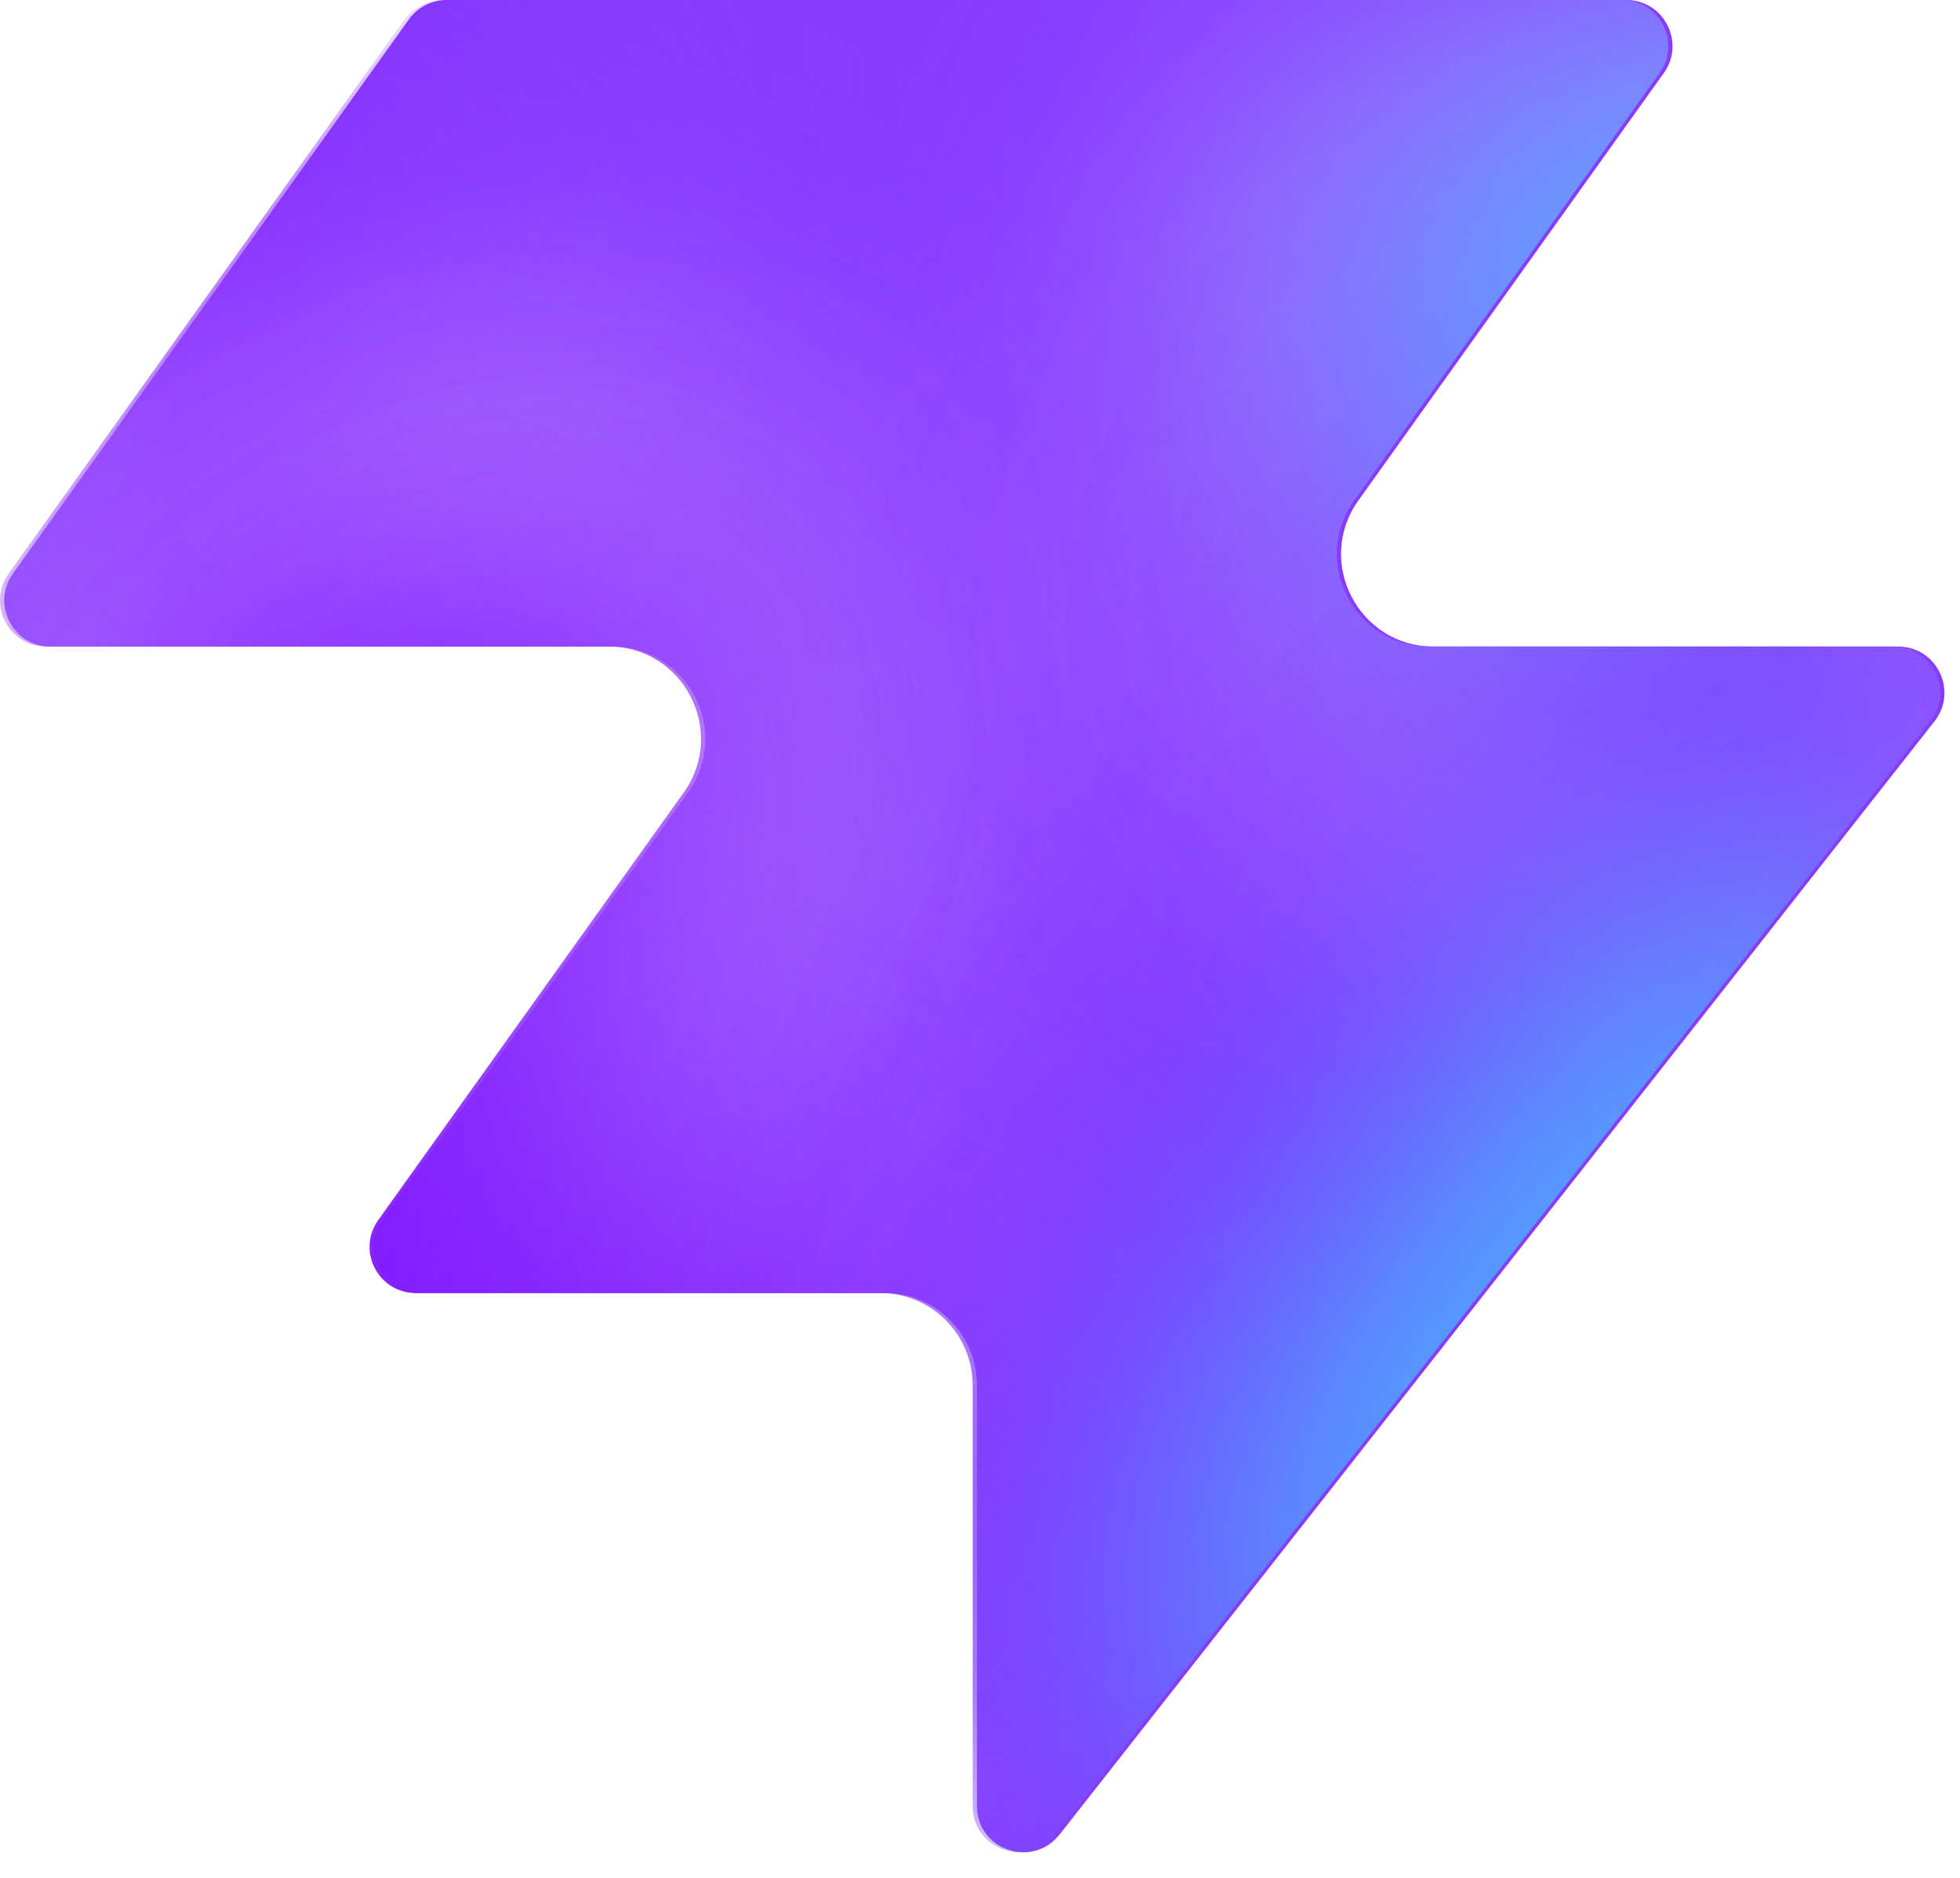
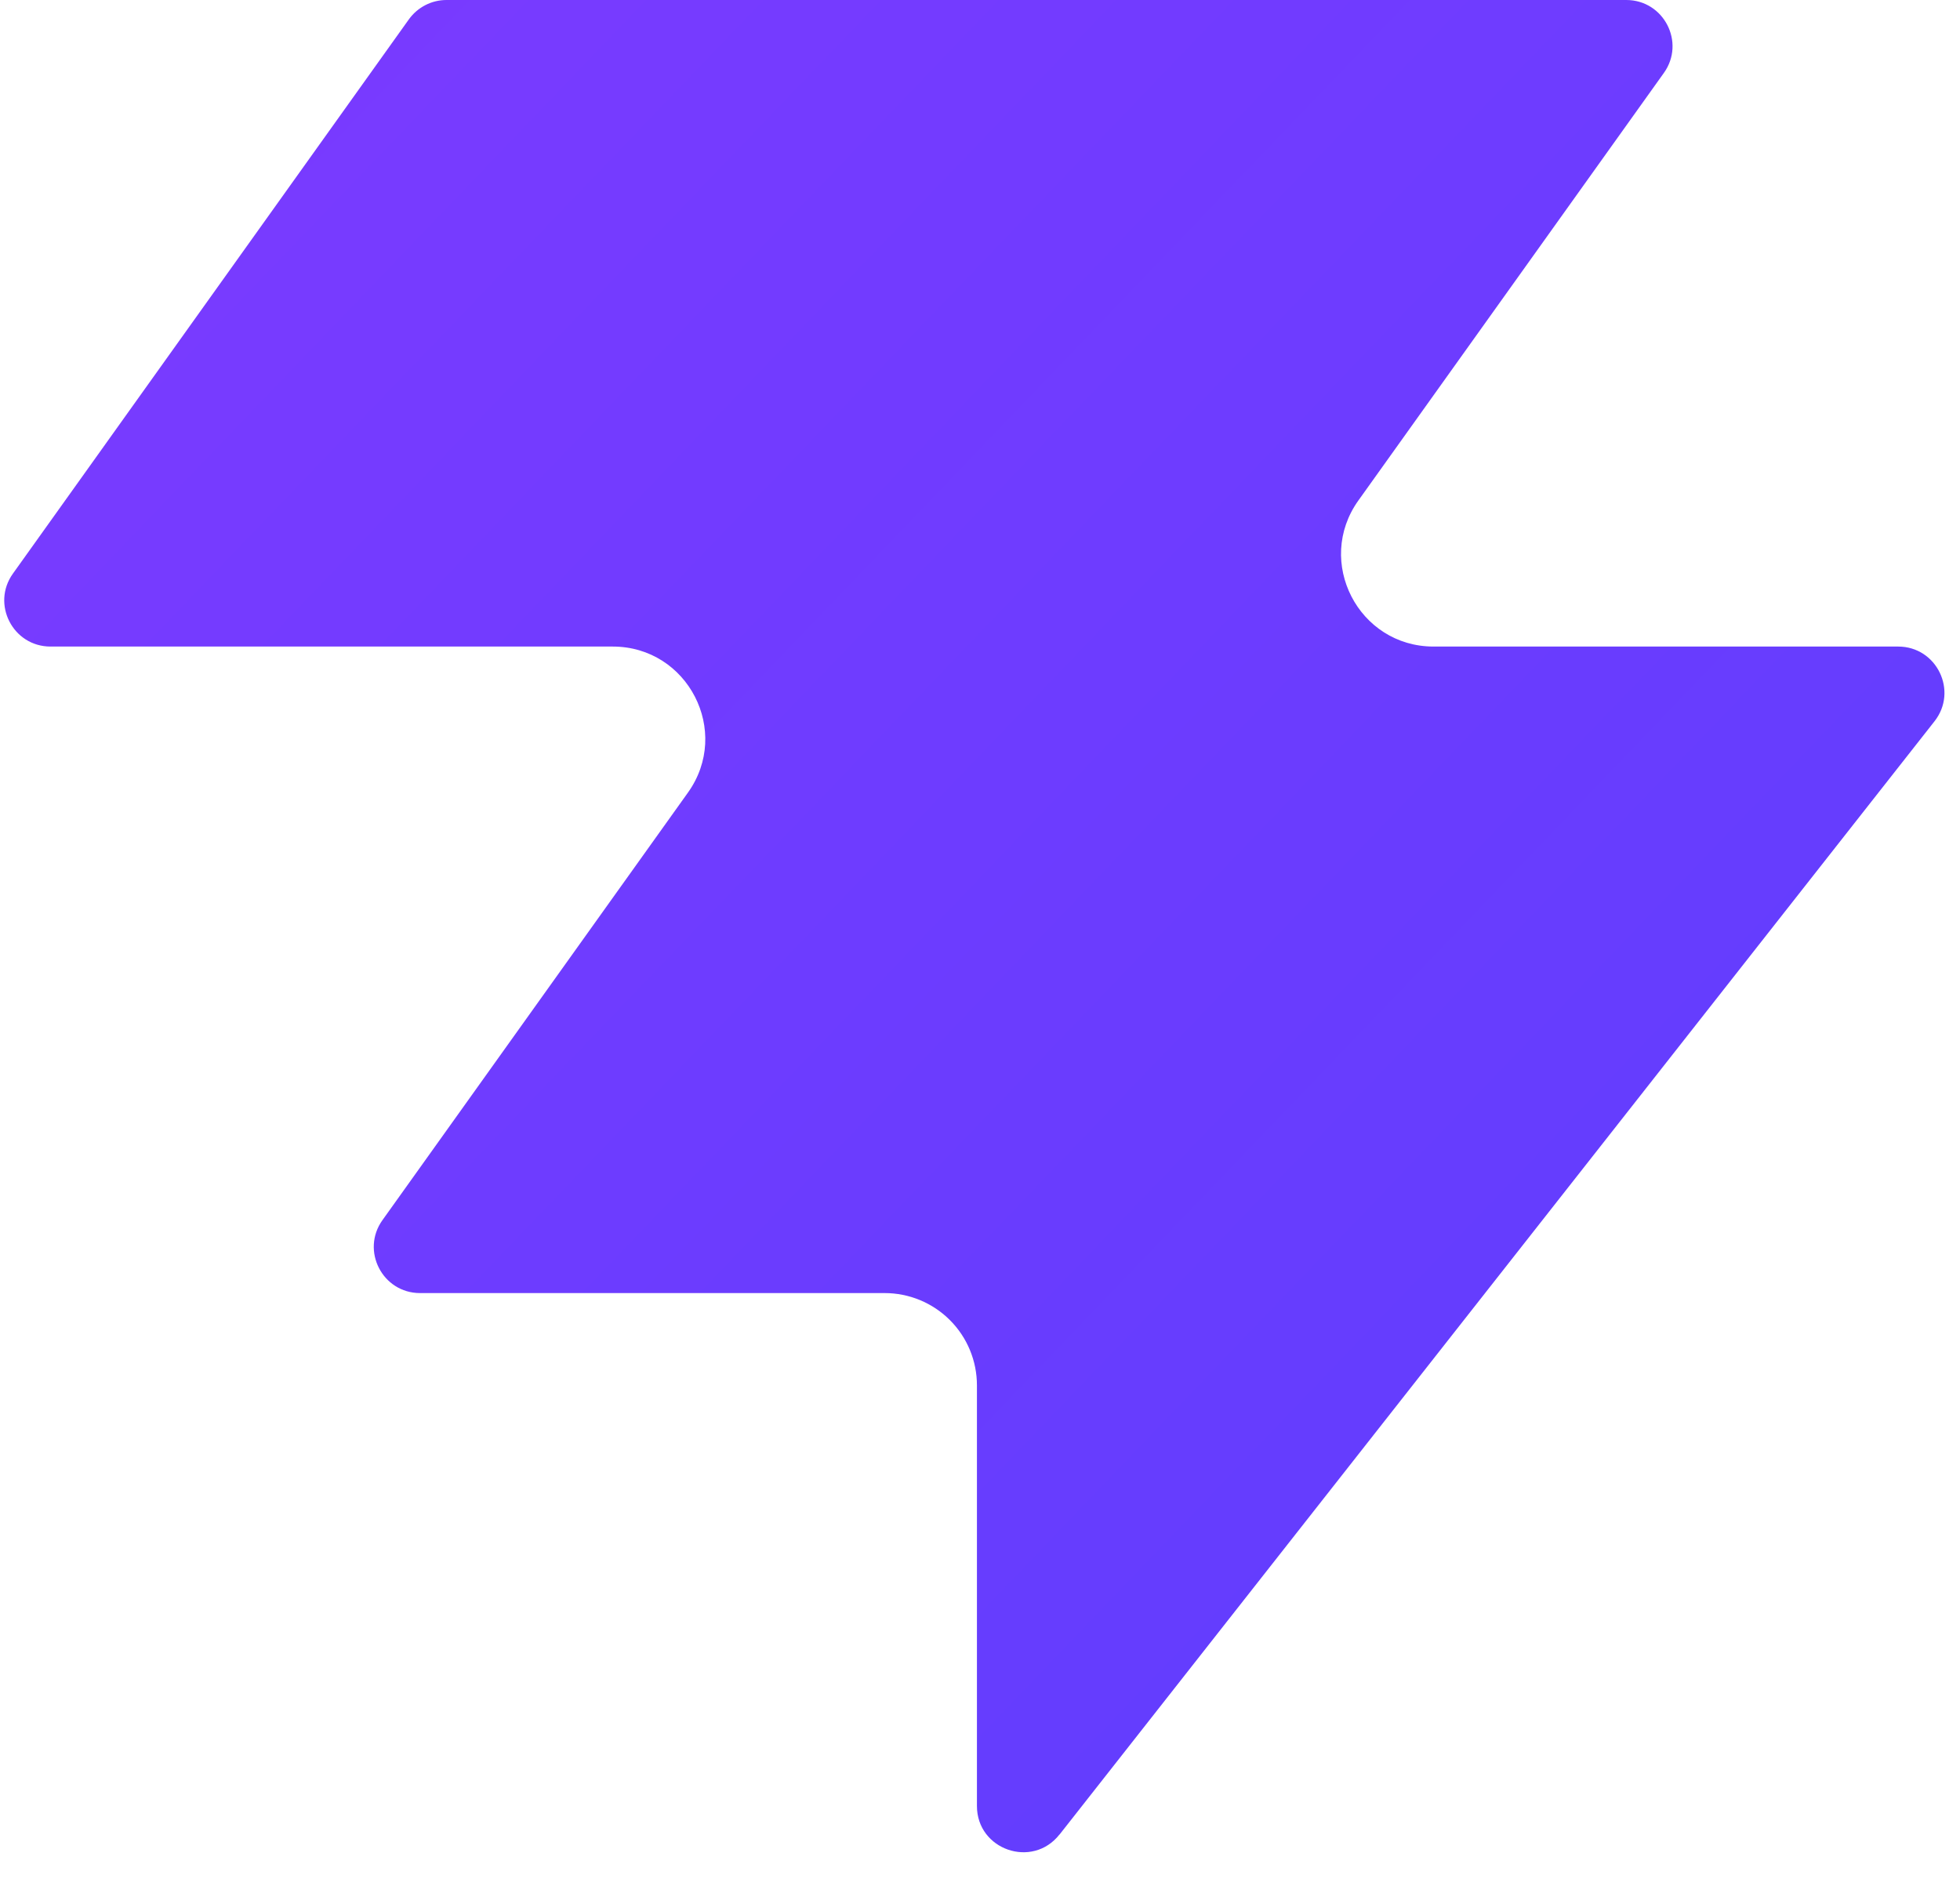
- <svg xmlns="http://www.w3.org/2000/svg" width="48" height="46" fill="none" viewBox="0 0 48 46">
-   <path fill="#863bff" d="M25.946 44.938c-.664.845-2.021.375-2.021-.698V33.937a2.26 2.26 0 0 0-2.262-2.262H10.287c-.92 0-1.456-1.04-.92-1.788l7.48-10.471c1.07-1.497 0-3.578-1.842-3.578H1.237c-.92 0-1.456-1.04-.92-1.788L10.013.474c.214-.297.556-.474.92-.474h28.894c.92 0 1.456 1.04.92 1.788l-7.48 10.471c-1.07 1.498 0 3.579 1.842 3.579h11.377c.943 0 1.473 1.088.89 1.83L25.947 44.94z" style="fill:#863bff;fill:color(display-p3 .525 .23 1);fill-opacity:1" />
-   <mask id="a" width="48" height="46" x="0" y="0" maskUnits="userSpaceOnUse" style="mask-type:alpha">
-     <path fill="#000" d="M25.842 44.938c-.664.844-2.021.375-2.021-.698V33.937a2.26 2.26 0 0 0-2.262-2.262H10.183c-.92 0-1.456-1.04-.92-1.788l7.48-10.471c1.07-1.498 0-3.579-1.842-3.579H1.133c-.92 0-1.456-1.04-.92-1.787L9.91.473c.214-.297.556-.474.92-.474h28.894c.92 0 1.456 1.04.92 1.788l-7.48 10.471c-1.07 1.498 0 3.578 1.842 3.578h11.377c.943 0 1.473 1.088.89 1.832L25.843 44.94z" style="fill:#000;fill-opacity:1" />
-   </mask>
-   <g mask="url(#a)">
-     <g filter="url(#b)">
-       <ellipse cx="5.508" cy="14.704" fill="#ede6ff" rx="5.508" ry="14.704" style="fill:#ede6ff;fill:color(display-p3 .927 .903 1);fill-opacity:1" transform="matrix(.00324 1 1 -.00324 -4.47 31.516)" />
-     </g>
-     <g filter="url(#c)">
-       <ellipse cx="10.399" cy="29.851" fill="#ede6ff" rx="10.399" ry="29.851" style="fill:#ede6ff;fill:color(display-p3 .927 .903 1);fill-opacity:1" transform="matrix(.00324 1 1 -.00324 -39.328 7.883)" />
-     </g>
-     <g filter="url(#d)">
-       <ellipse cx="5.508" cy="30.487" fill="#7e14ff" rx="5.508" ry="30.487" style="fill:#7e14ff;fill:color(display-p3 .492 .077 1);fill-opacity:1" transform="rotate(89.814 -25.913 -14.639)scale(1 -1)" />
-     </g>
-     <g filter="url(#e)">
-       <ellipse cx="5.508" cy="30.599" fill="#7e14ff" rx="5.508" ry="30.599" style="fill:#7e14ff;fill:color(display-p3 .492 .077 1);fill-opacity:1" transform="rotate(89.814 -32.644 -3.334)scale(1 -1)" />
-     </g>
-     <g filter="url(#f)">
-       <ellipse cx="5.508" cy="30.599" fill="#7e14ff" rx="5.508" ry="30.599" style="fill:#7e14ff;fill:color(display-p3 .492 .077 1);fill-opacity:1" transform="matrix(.00324 1 1 -.00324 -34.34 30.47)" />
-     </g>
-     <g filter="url(#g)">
-       <ellipse cx="14.072" cy="22.078" fill="#ede6ff" rx="14.072" ry="22.078" style="fill:#ede6ff;fill:color(display-p3 .927 .903 1);fill-opacity:1" transform="rotate(93.35 24.506 48.493)scale(-1 1)" />
-     </g>
-     <g filter="url(#h)">
-       <ellipse cx="3.47" cy="21.501" fill="#7e14ff" rx="3.47" ry="21.501" style="fill:#7e14ff;fill:color(display-p3 .492 .077 1);fill-opacity:1" transform="rotate(89.009 28.708 47.59)scale(-1 1)" />
-     </g>
-     <g filter="url(#i)">
-       <ellipse cx="3.47" cy="21.501" fill="#7e14ff" rx="3.47" ry="21.501" style="fill:#7e14ff;fill:color(display-p3 .492 .077 1);fill-opacity:1" transform="rotate(89.009 28.708 47.59)scale(-1 1)" />
-     </g>
-     <g filter="url(#j)">
-       <ellipse cx=".387" cy="8.972" fill="#7e14ff" rx="4.407" ry="29.108" style="fill:#7e14ff;fill:color(display-p3 .492 .077 1);fill-opacity:1" transform="rotate(39.51 .387 8.972)" />
-     </g>
-     <g filter="url(#k)">
-       <ellipse cx="47.523" cy="-6.092" fill="#7e14ff" rx="4.407" ry="29.108" style="fill:#7e14ff;fill:color(display-p3 .492 .077 1);fill-opacity:1" transform="rotate(37.892 47.523 -6.092)" />
-     </g>
-     <g filter="url(#l)">
-       <ellipse cx="41.412" cy="6.333" fill="#47bfff" rx="5.971" ry="9.665" style="fill:#47bfff;fill:color(display-p3 .28 .748 1);fill-opacity:1" transform="rotate(37.892 41.412 6.333)" />
-     </g>
-     <g filter="url(#m)">
-       <ellipse cx="-1.879" cy="38.332" fill="#7e14ff" rx="4.407" ry="29.108" style="fill:#7e14ff;fill:color(display-p3 .492 .077 1);fill-opacity:1" transform="rotate(37.892 -1.88 38.332)" />
-     </g>
-     <g filter="url(#n)">
-       <ellipse cx="-1.879" cy="38.332" fill="#7e14ff" rx="4.407" ry="29.108" style="fill:#7e14ff;fill:color(display-p3 .492 .077 1);fill-opacity:1" transform="rotate(37.892 -1.88 38.332)" />
-     </g>
-     <g filter="url(#o)">
-       <ellipse cx="35.651" cy="29.907" fill="#7e14ff" rx="4.407" ry="29.108" style="fill:#7e14ff;fill:color(display-p3 .492 .077 1);fill-opacity:1" transform="rotate(37.892 35.651 29.907)" />
-     </g>
-     <g filter="url(#p)">
-       <ellipse cx="38.418" cy="32.4" fill="#47bfff" rx="5.971" ry="15.297" style="fill:#47bfff;fill:color(display-p3 .28 .748 1);fill-opacity:1" transform="rotate(37.892 38.418 32.4)" />
-     </g>
-   </g>
+ <svg xmlns="http://www.w3.org/2000/svg" width="48" height="46" viewBox="0 0 48 46" fill="none">
  <defs>
-     <filter id="b" width="60.045" height="41.654" x="-19.77" y="16.149" color-interpolation-filters="sRGB" filterUnits="userSpaceOnUse">
-       <feFlood flood-opacity="0" result="BackgroundImageFix" />
-       <feBlend in="SourceGraphic" in2="BackgroundImageFix" result="shape" />
-       <feGaussianBlur result="effect1_foregroundBlur_2002_17158" stdDeviation="7.659" />
-     </filter>
-     <filter id="c" width="90.34" height="51.437" x="-54.613" y="-7.533" color-interpolation-filters="sRGB" filterUnits="userSpaceOnUse">
-       <feFlood flood-opacity="0" result="BackgroundImageFix" />
-       <feBlend in="SourceGraphic" in2="BackgroundImageFix" result="shape" />
-       <feGaussianBlur result="effect1_foregroundBlur_2002_17158" stdDeviation="7.659" />
-     </filter>
-     <filter id="d" width="79.355" height="29.4" x="-49.64" y="2.03" color-interpolation-filters="sRGB" filterUnits="userSpaceOnUse">
-       <feFlood flood-opacity="0" result="BackgroundImageFix" />
-       <feBlend in="SourceGraphic" in2="BackgroundImageFix" result="shape" />
-       <feGaussianBlur result="effect1_foregroundBlur_2002_17158" stdDeviation="4.596" />
-     </filter>
-     <filter id="e" width="79.579" height="29.4" x="-45.045" y="20.029" color-interpolation-filters="sRGB" filterUnits="userSpaceOnUse">
-       <feFlood flood-opacity="0" result="BackgroundImageFix" />
-       <feBlend in="SourceGraphic" in2="BackgroundImageFix" result="shape" />
-       <feGaussianBlur result="effect1_foregroundBlur_2002_17158" stdDeviation="4.596" />
-     </filter>
-     <filter id="f" width="79.579" height="29.4" x="-43.513" y="21.178" color-interpolation-filters="sRGB" filterUnits="userSpaceOnUse">
-       <feFlood flood-opacity="0" result="BackgroundImageFix" />
-       <feBlend in="SourceGraphic" in2="BackgroundImageFix" result="shape" />
-       <feGaussianBlur result="effect1_foregroundBlur_2002_17158" stdDeviation="4.596" />
-     </filter>
-     <filter id="g" width="74.749" height="58.852" x="15.756" y="-17.901" color-interpolation-filters="sRGB" filterUnits="userSpaceOnUse">
-       <feFlood flood-opacity="0" result="BackgroundImageFix" />
-       <feBlend in="SourceGraphic" in2="BackgroundImageFix" result="shape" />
-       <feGaussianBlur result="effect1_foregroundBlur_2002_17158" stdDeviation="7.659" />
-     </filter>
-     <filter id="h" width="61.377" height="25.362" x="23.548" y="2.284" color-interpolation-filters="sRGB" filterUnits="userSpaceOnUse">
-       <feFlood flood-opacity="0" result="BackgroundImageFix" />
-       <feBlend in="SourceGraphic" in2="BackgroundImageFix" result="shape" />
-       <feGaussianBlur result="effect1_foregroundBlur_2002_17158" stdDeviation="4.596" />
-     </filter>
-     <filter id="i" width="61.377" height="25.362" x="23.548" y="2.284" color-interpolation-filters="sRGB" filterUnits="userSpaceOnUse">
-       <feFlood flood-opacity="0" result="BackgroundImageFix" />
-       <feBlend in="SourceGraphic" in2="BackgroundImageFix" result="shape" />
-       <feGaussianBlur result="effect1_foregroundBlur_2002_17158" stdDeviation="4.596" />
-     </filter>
-     <filter id="j" width="56.045" height="63.649" x="-27.636" y="-22.853" color-interpolation-filters="sRGB" filterUnits="userSpaceOnUse">
-       <feFlood flood-opacity="0" result="BackgroundImageFix" />
-       <feBlend in="SourceGraphic" in2="BackgroundImageFix" result="shape" />
-       <feGaussianBlur result="effect1_foregroundBlur_2002_17158" stdDeviation="4.596" />
-     </filter>
-     <filter id="k" width="54.814" height="64.646" x="20.116" y="-38.415" color-interpolation-filters="sRGB" filterUnits="userSpaceOnUse">
-       <feFlood flood-opacity="0" result="BackgroundImageFix" />
-       <feBlend in="SourceGraphic" in2="BackgroundImageFix" result="shape" />
-       <feGaussianBlur result="effect1_foregroundBlur_2002_17158" stdDeviation="4.596" />
-     </filter>
-     <filter id="l" width="33.541" height="35.313" x="24.641" y="-11.323" color-interpolation-filters="sRGB" filterUnits="userSpaceOnUse">
-       <feFlood flood-opacity="0" result="BackgroundImageFix" />
-       <feBlend in="SourceGraphic" in2="BackgroundImageFix" result="shape" />
-       <feGaussianBlur result="effect1_foregroundBlur_2002_17158" stdDeviation="4.596" />
-     </filter>
-     <filter id="m" width="54.814" height="64.646" x="-29.286" y="6.009" color-interpolation-filters="sRGB" filterUnits="userSpaceOnUse">
-       <feFlood flood-opacity="0" result="BackgroundImageFix" />
-       <feBlend in="SourceGraphic" in2="BackgroundImageFix" result="shape" />
-       <feGaussianBlur result="effect1_foregroundBlur_2002_17158" stdDeviation="4.596" />
-     </filter>
-     <filter id="n" width="54.814" height="64.646" x="-29.286" y="6.009" color-interpolation-filters="sRGB" filterUnits="userSpaceOnUse">
-       <feFlood flood-opacity="0" result="BackgroundImageFix" />
-       <feBlend in="SourceGraphic" in2="BackgroundImageFix" result="shape" />
-       <feGaussianBlur result="effect1_foregroundBlur_2002_17158" stdDeviation="4.596" />
-     </filter>
-     <filter id="o" width="54.814" height="64.646" x="8.244" y="-2.416" color-interpolation-filters="sRGB" filterUnits="userSpaceOnUse">
-       <feFlood flood-opacity="0" result="BackgroundImageFix" />
-       <feBlend in="SourceGraphic" in2="BackgroundImageFix" result="shape" />
-       <feGaussianBlur result="effect1_foregroundBlur_2002_17158" stdDeviation="4.596" />
-     </filter>
-     <filter id="p" width="39.409" height="43.623" x="18.713" y="10.588" color-interpolation-filters="sRGB" filterUnits="userSpaceOnUse">
-       <feFlood flood-opacity="0" result="BackgroundImageFix" />
-       <feBlend in="SourceGraphic" in2="BackgroundImageFix" result="shape" />
-       <feGaussianBlur result="effect1_foregroundBlur_2002_17158" stdDeviation="4.596" />
-     </filter>
+     <linearGradient id="fg" x1="0" y1="0" x2="48" y2="46" gradientUnits="userSpaceOnUse">
+       <stop offset="0%" stop-color="#7C3AFF" />
+       <stop offset="100%" stop-color="#5C3EFE" />
+     </linearGradient>
  </defs>
+   <path d="M25.946 44.938c-.664.845-2.021.375-2.021-.698V33.937a2.26 2.26 0 0 0-2.262-2.262H10.287c-.92 0-1.456-1.04-.92-1.788l7.48-10.471c1.07-1.497 0-3.578-1.842-3.578H1.237c-.92 0-1.456-1.04-.92-1.788L10.013.474c.214-.297.556-.474.92-.474h28.894c.92 0 1.456 1.04.92 1.788l-7.48 10.471c-1.07 1.498 0 3.579 1.842 3.579h11.377c.943 0 1.473 1.088.89 1.83L25.947 44.94z" fill="url(#fg)" />
</svg>
